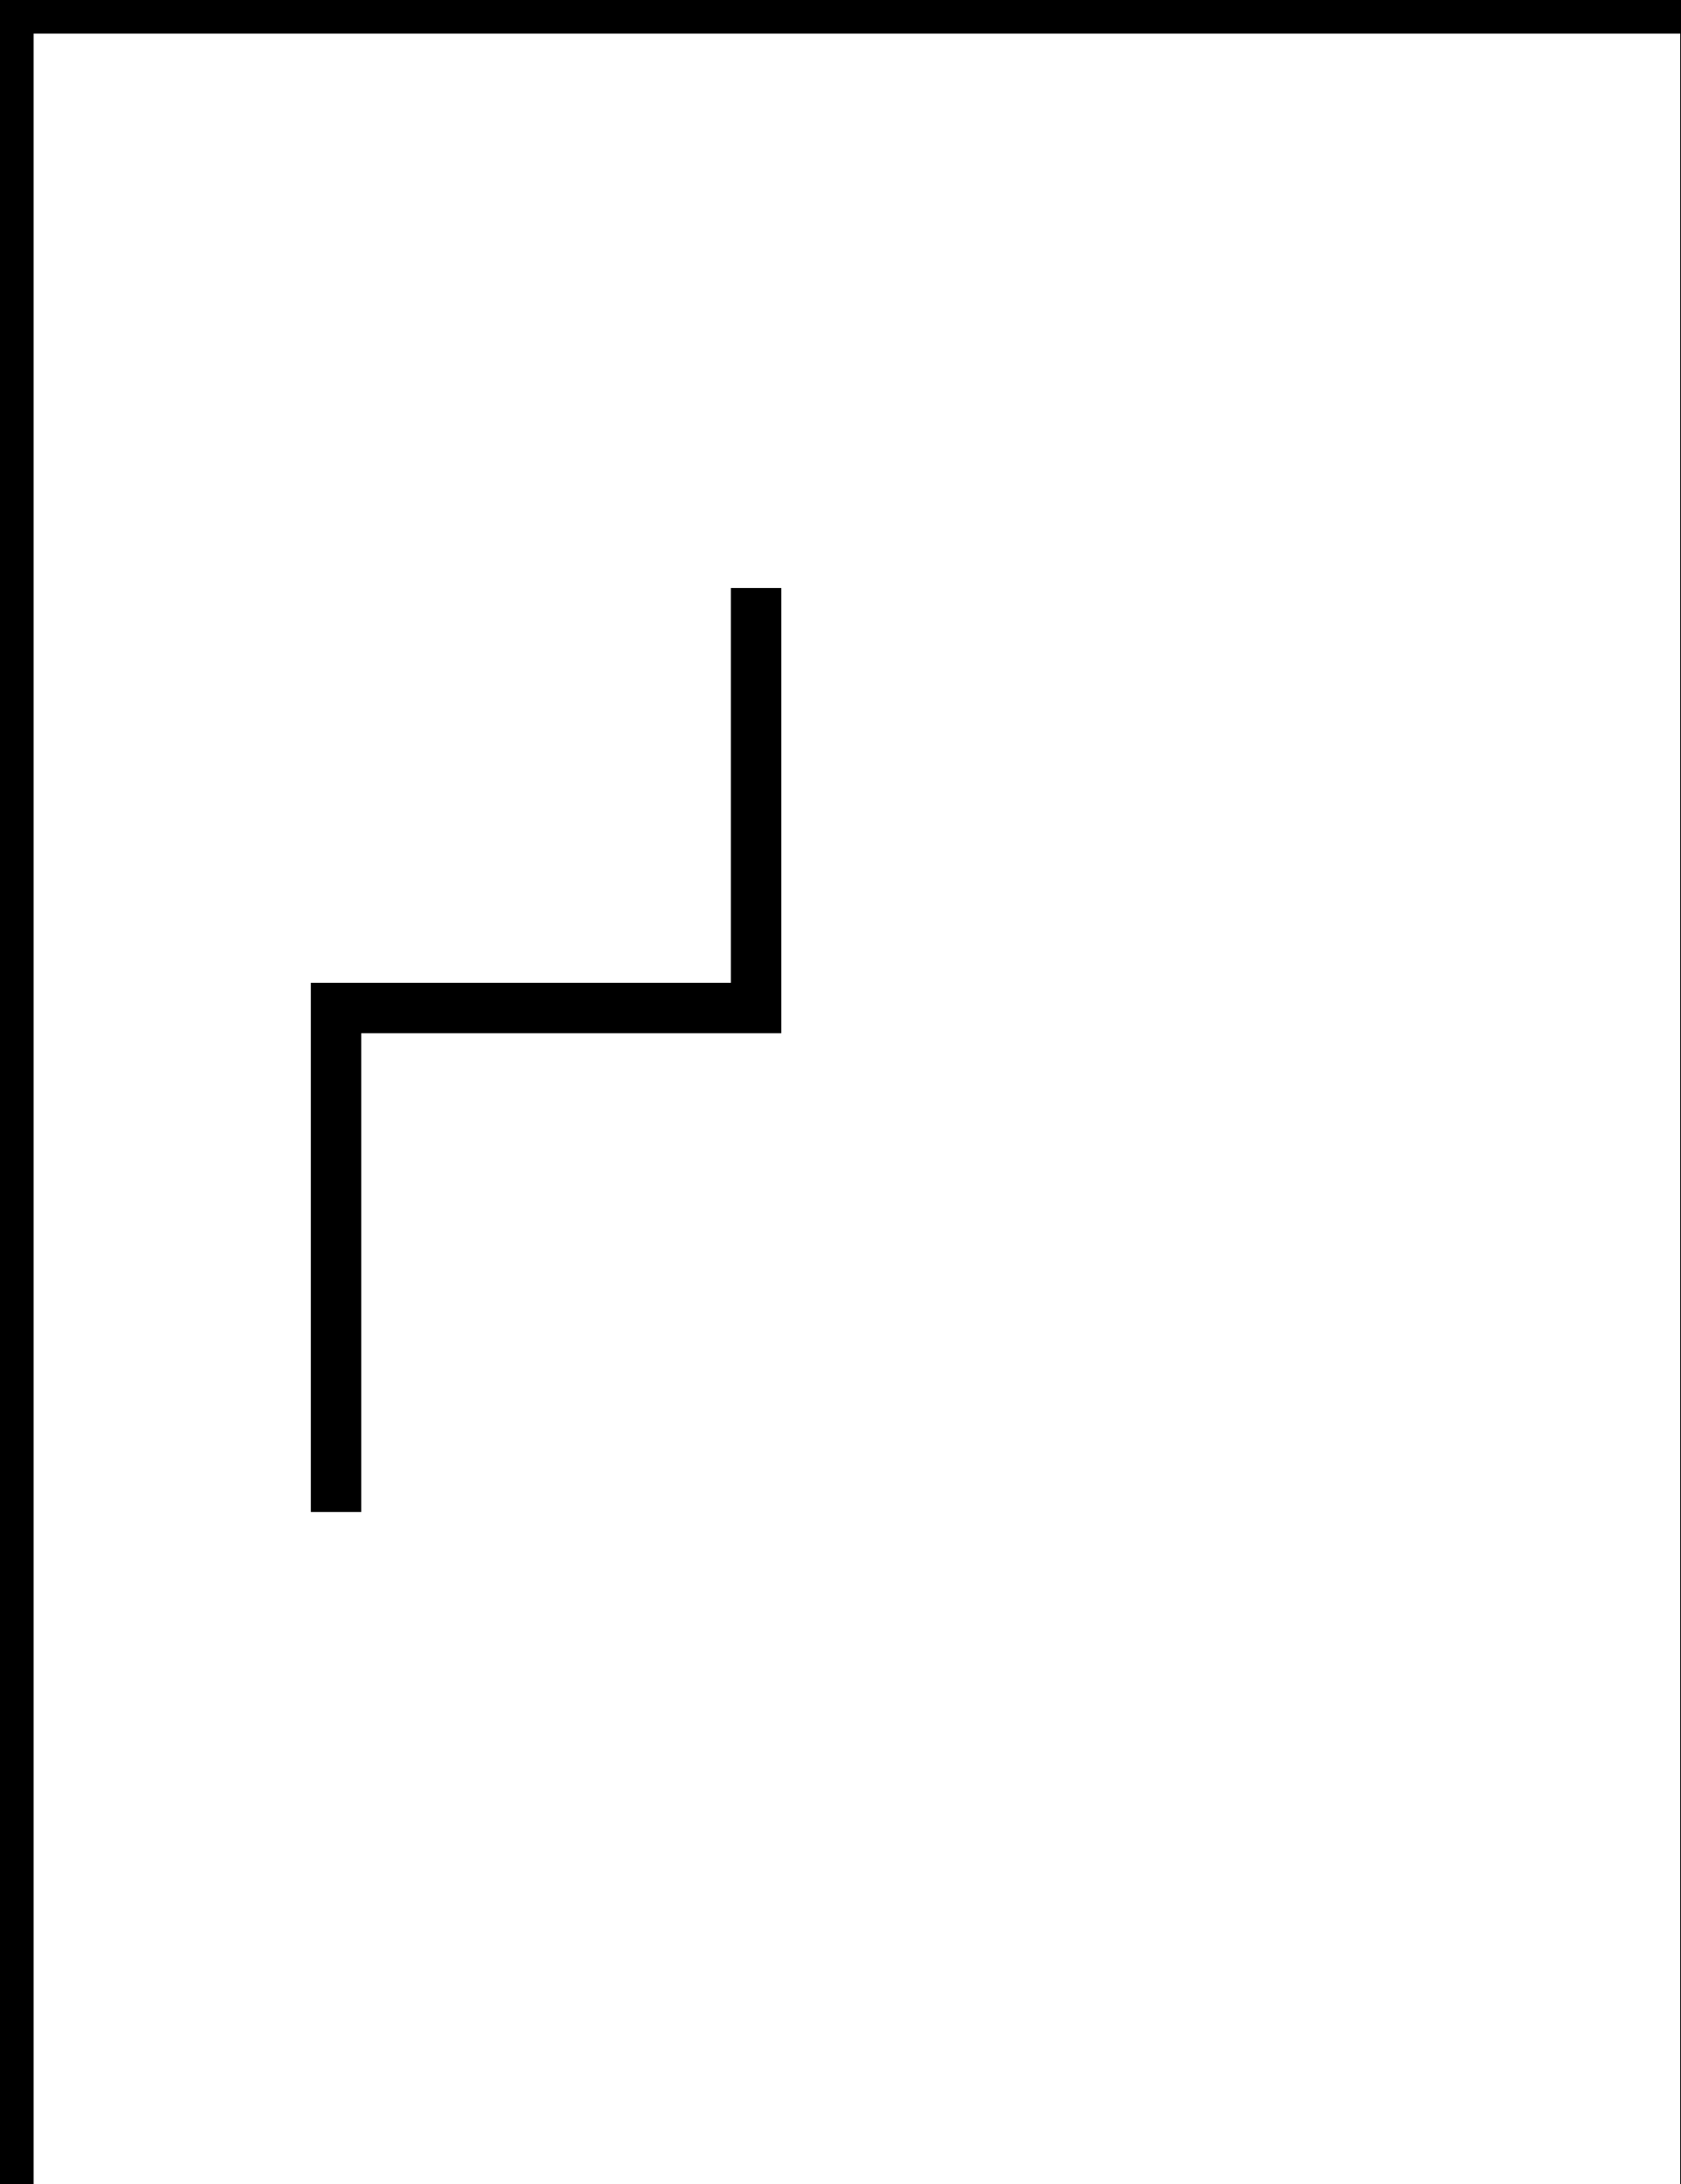
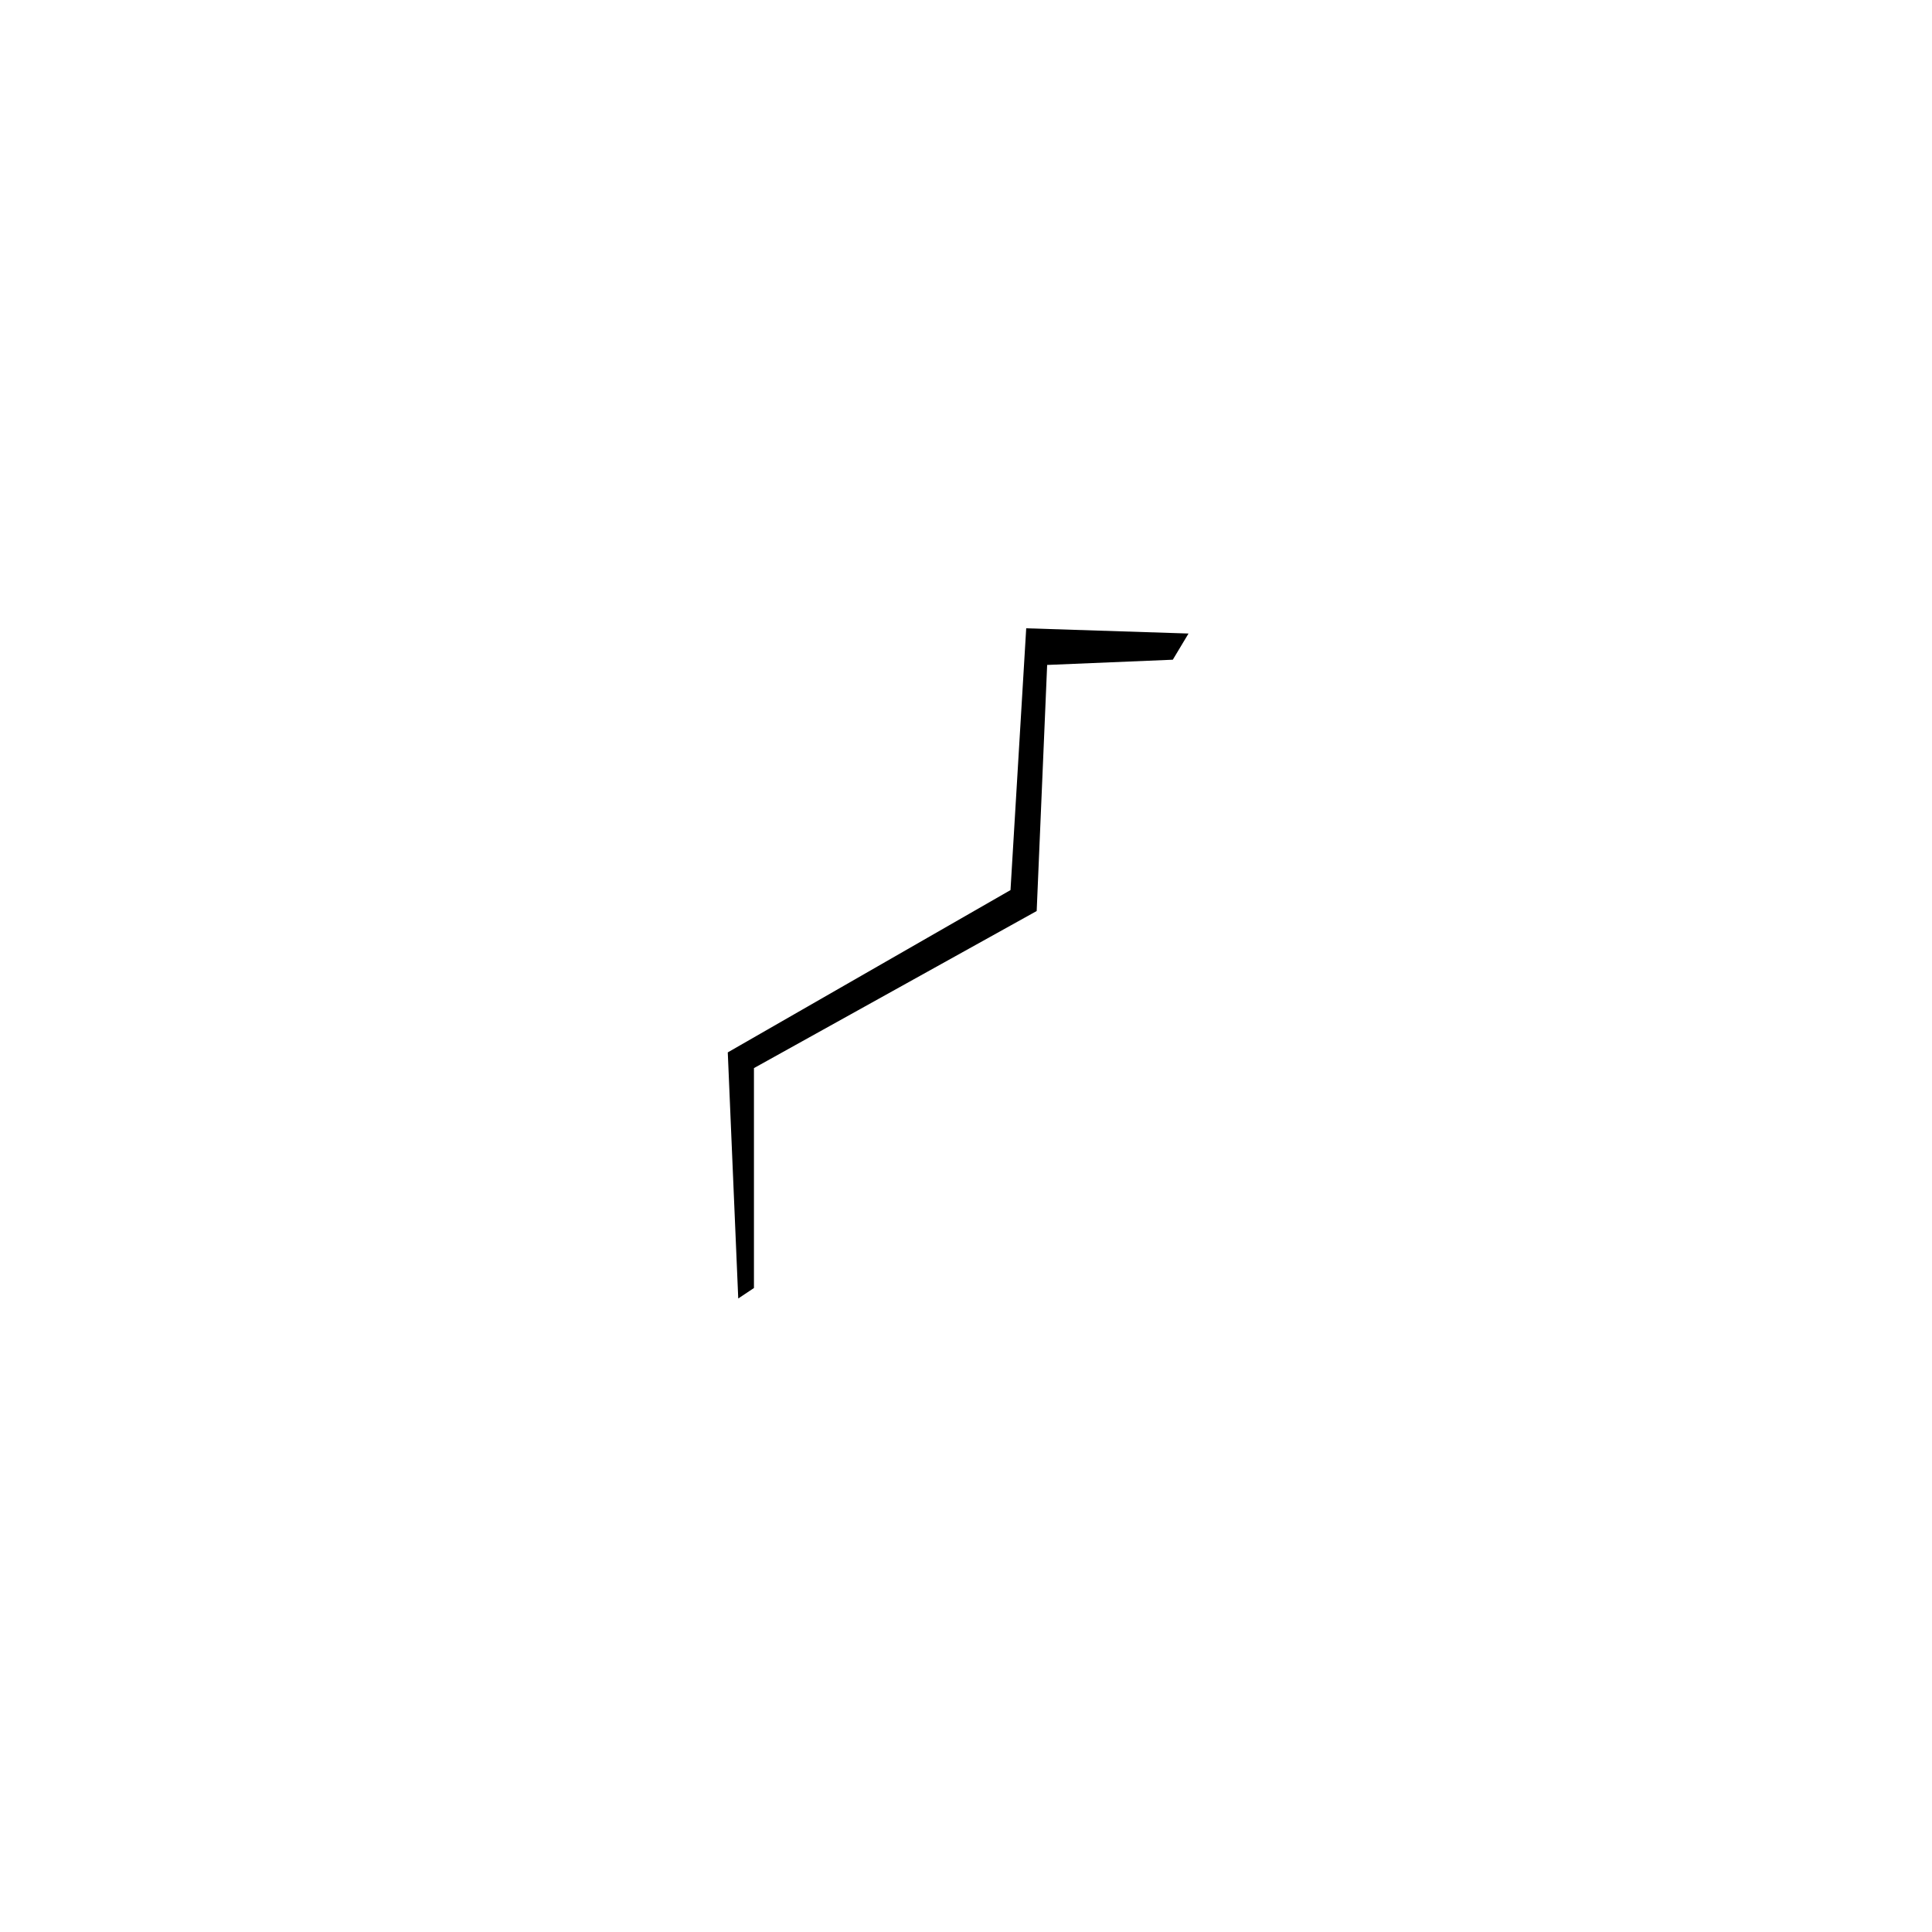
- <svg xmlns="http://www.w3.org/2000/svg" viewBox="0 0 100 130">
-   <rect x="1" y="1" width="100" height="130" fill="white" stroke="black" stroke-width="2" />
-   <polyline points="20,90 20,60 45,60 45,35" fill="none" stroke="black" stroke-width="3" />
+ <svg xmlns="http://www.w3.org/2000/svg" viewBox="0 0 369 369">
+   <rect x="0" y="0" width="369" height="369" fill="white" />
+   <polygon points="227,121 196,120 193,170 139,201 141,248 144,246 144,204 198,174 200,127 224,126" fill="black" />
</svg>
